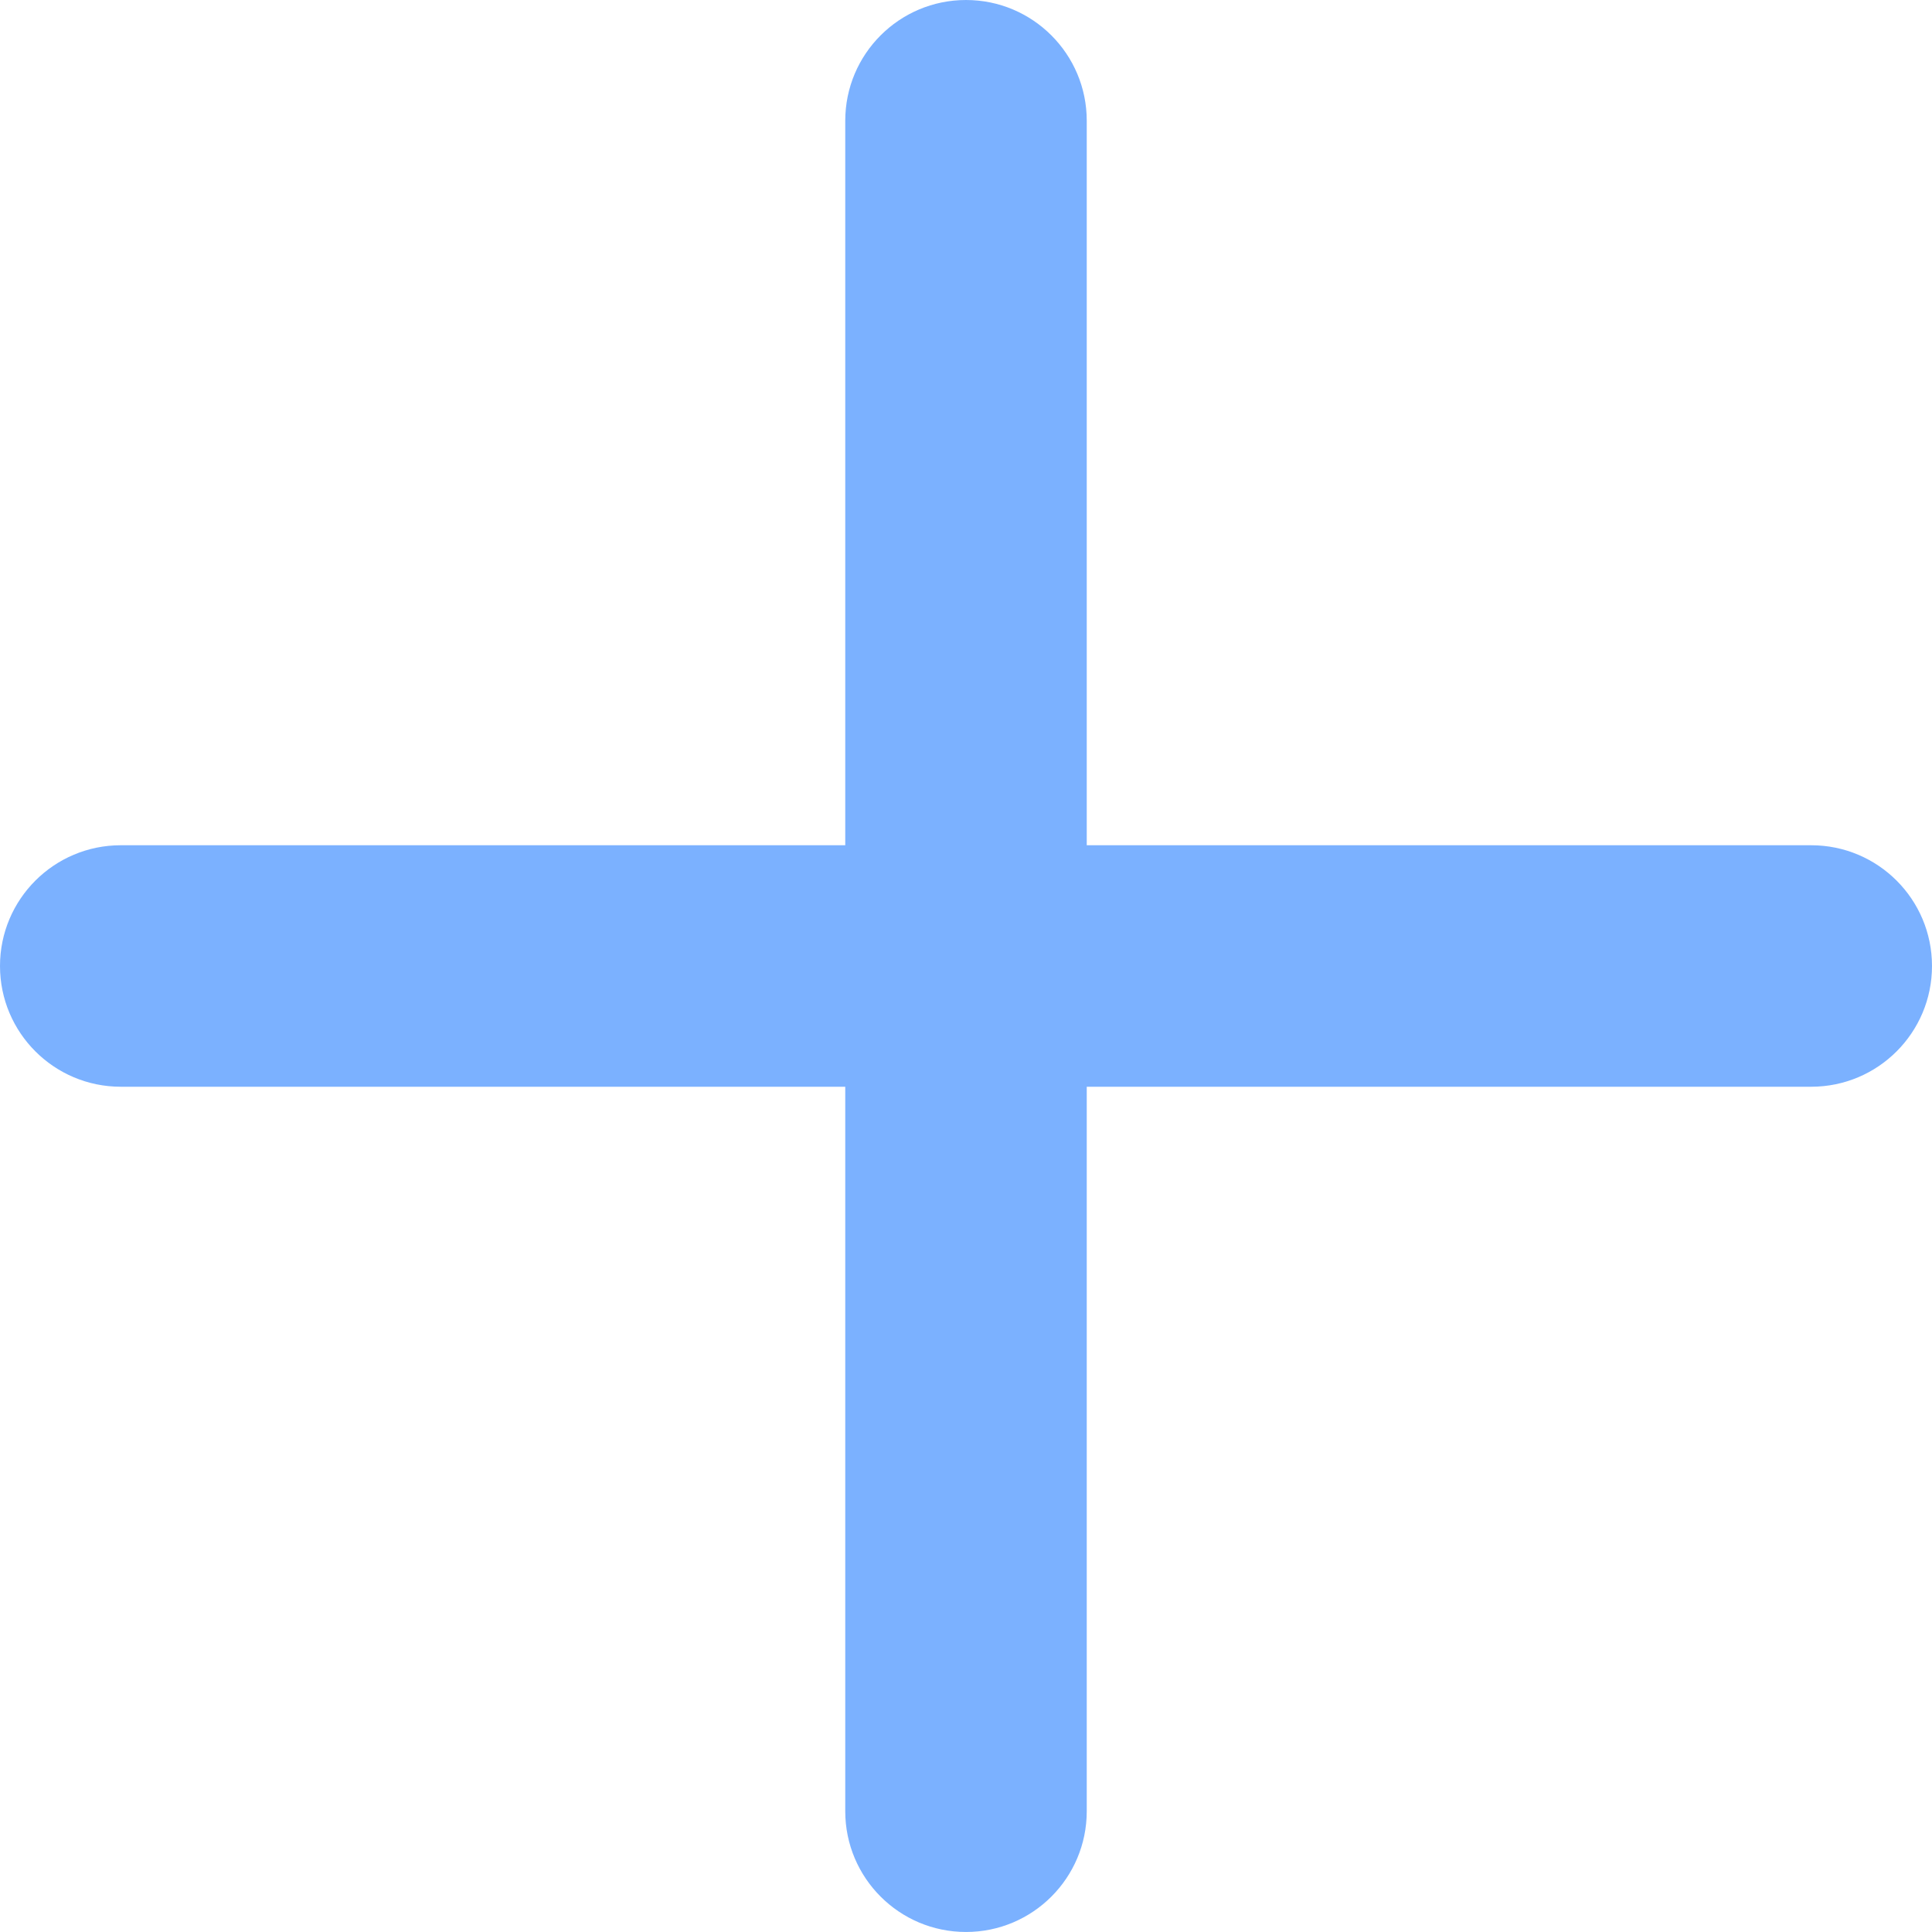
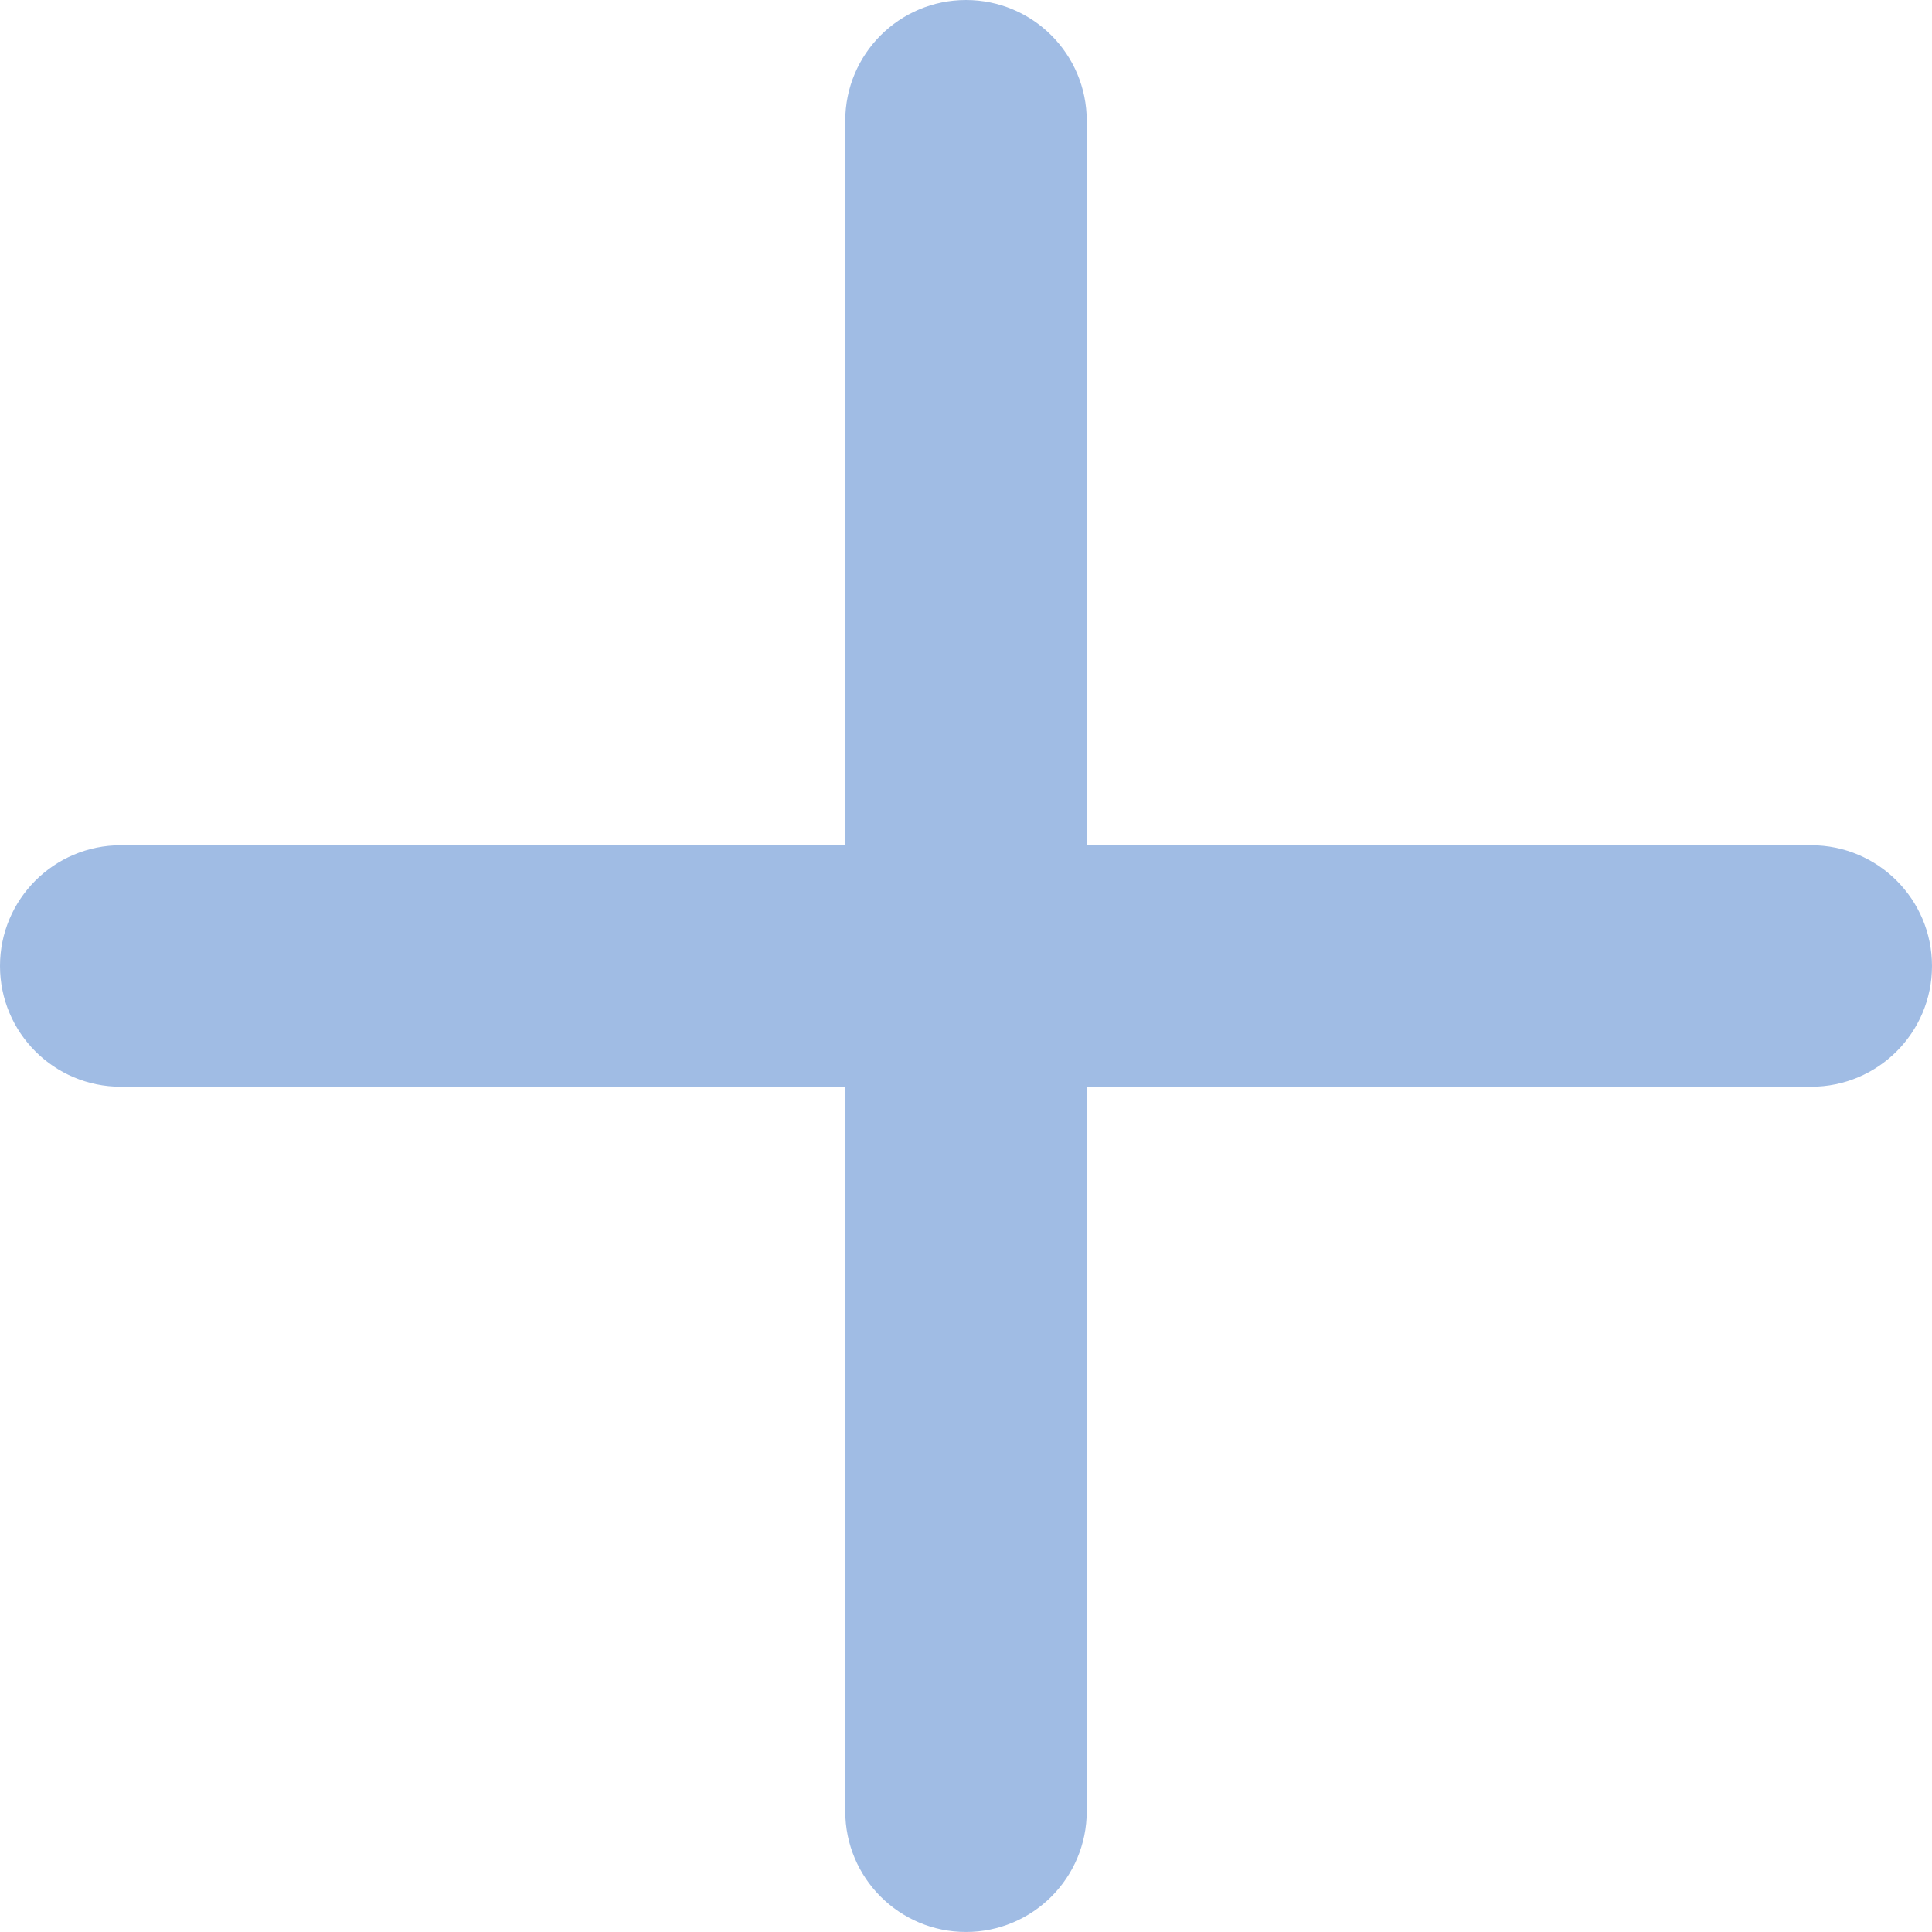
<svg xmlns="http://www.w3.org/2000/svg" version="1.1" id="Capa_1" x="0px" y="0px" viewBox="0 0 286.376 286.376" style="enable-background:new 0 0 286.376 286.376;" xml:space="preserve">
  <g id="Add">
-     <path style="fill-rule:evenodd;clip-rule:evenodd;" d="M268.477,125.29H161.086V17.899c0-9.885-8.013-17.898-17.898-17.898   s-17.898,8.013-17.898,17.898v107.39H17.9c-9.885,0-17.9,8.013-17.9,17.898c0,9.885,8.015,17.898,17.9,17.898h107.39v107.39   c0,9.885,8.013,17.898,17.898,17.898s17.898-8.013,17.898-17.898v-107.39h107.391c9.885,0,17.898-8.014,17.898-17.898   C286.376,133.303,278.362,125.29,268.477,125.29z" fill="#7bb1ff" />
+     <path style="fill-rule:evenodd;clip-rule:evenodd;" d="M268.477,125.29H161.086V17.899c0-9.885-8.013-17.898-17.898-17.898   s-17.898,8.013-17.898,17.898v107.39H17.9c-9.885,0-17.9,8.013-17.9,17.898c0,9.885,8.015,17.898,17.9,17.898h107.39v107.39   c0,9.885,8.013,17.898,17.898,17.898s17.898-8.013,17.898-17.898v-107.39h107.391c9.885,0,17.898-8.014,17.898-17.898   C286.376,133.303,278.362,125.29,268.477,125.29z" fill="#a0bce4" />
  </g>
  <g>
</g>
  <g>
</g>
  <g>
</g>
  <g>
</g>
  <g>
</g>
  <g>
</g>
  <g>
</g>
  <g>
</g>
  <g>
</g>
  <g>
</g>
  <g>
</g>
  <g>
</g>
  <g>
</g>
  <g>
</g>
  <g>
</g>
</svg>
